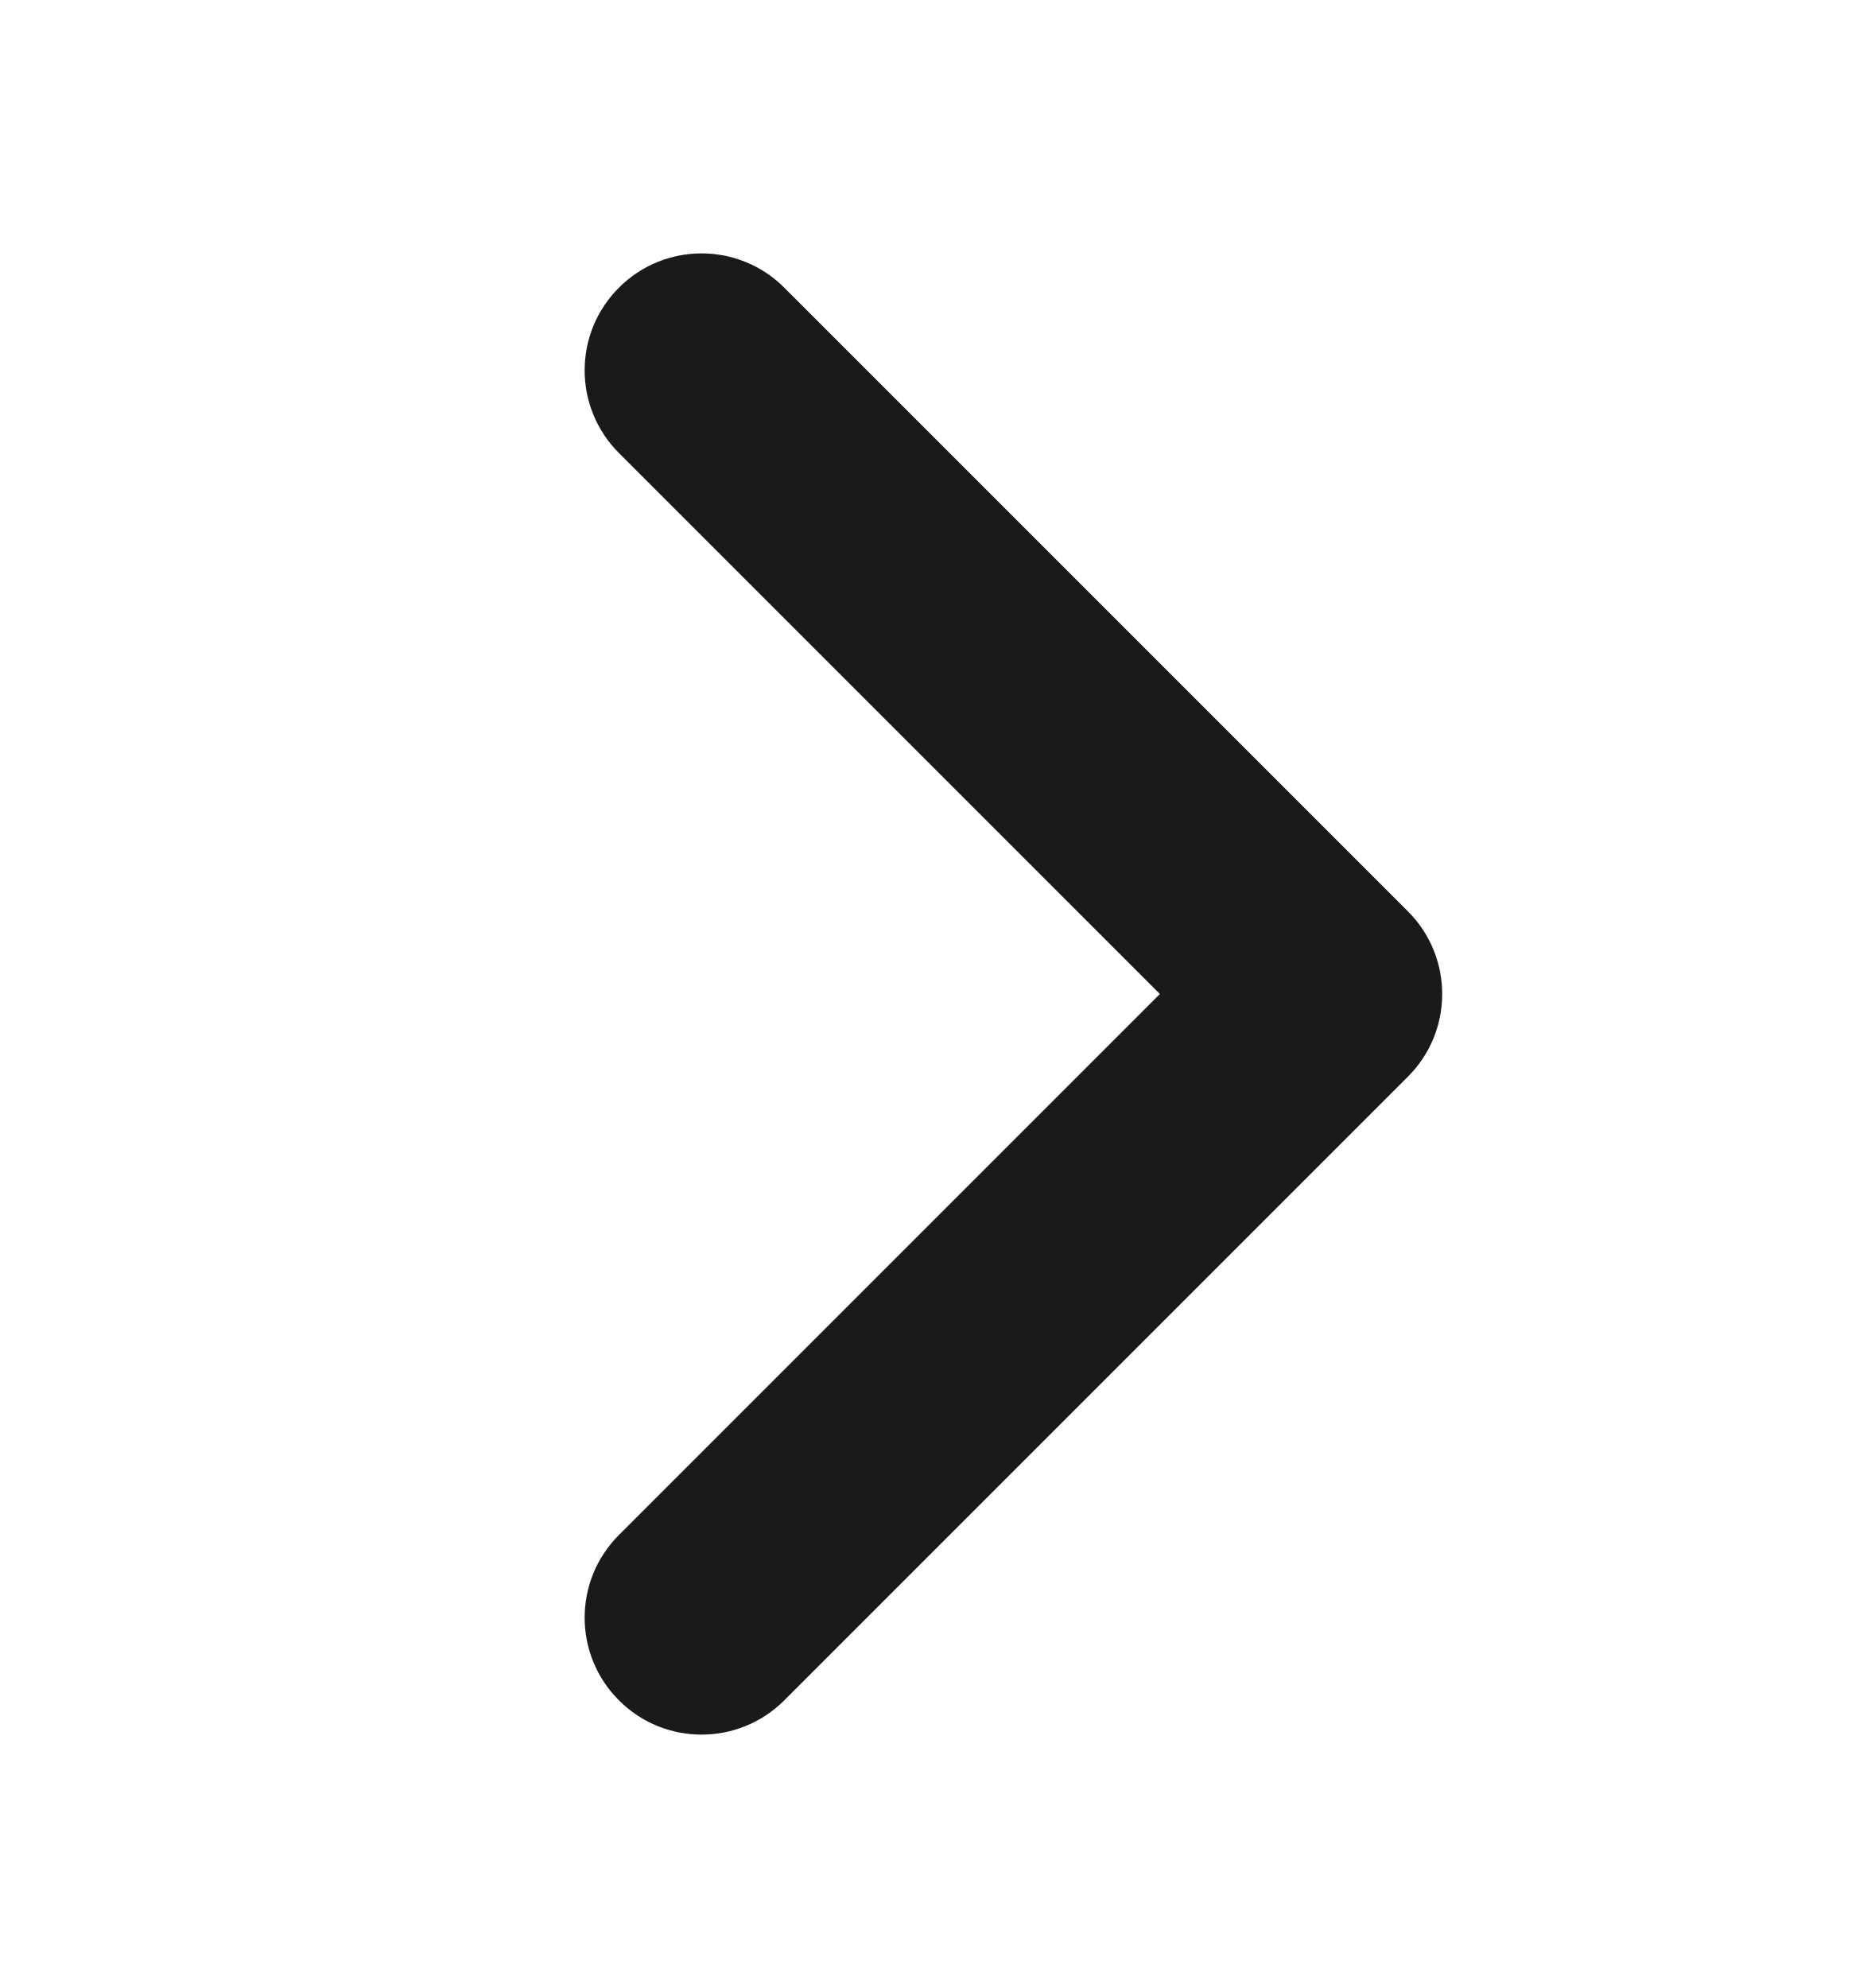
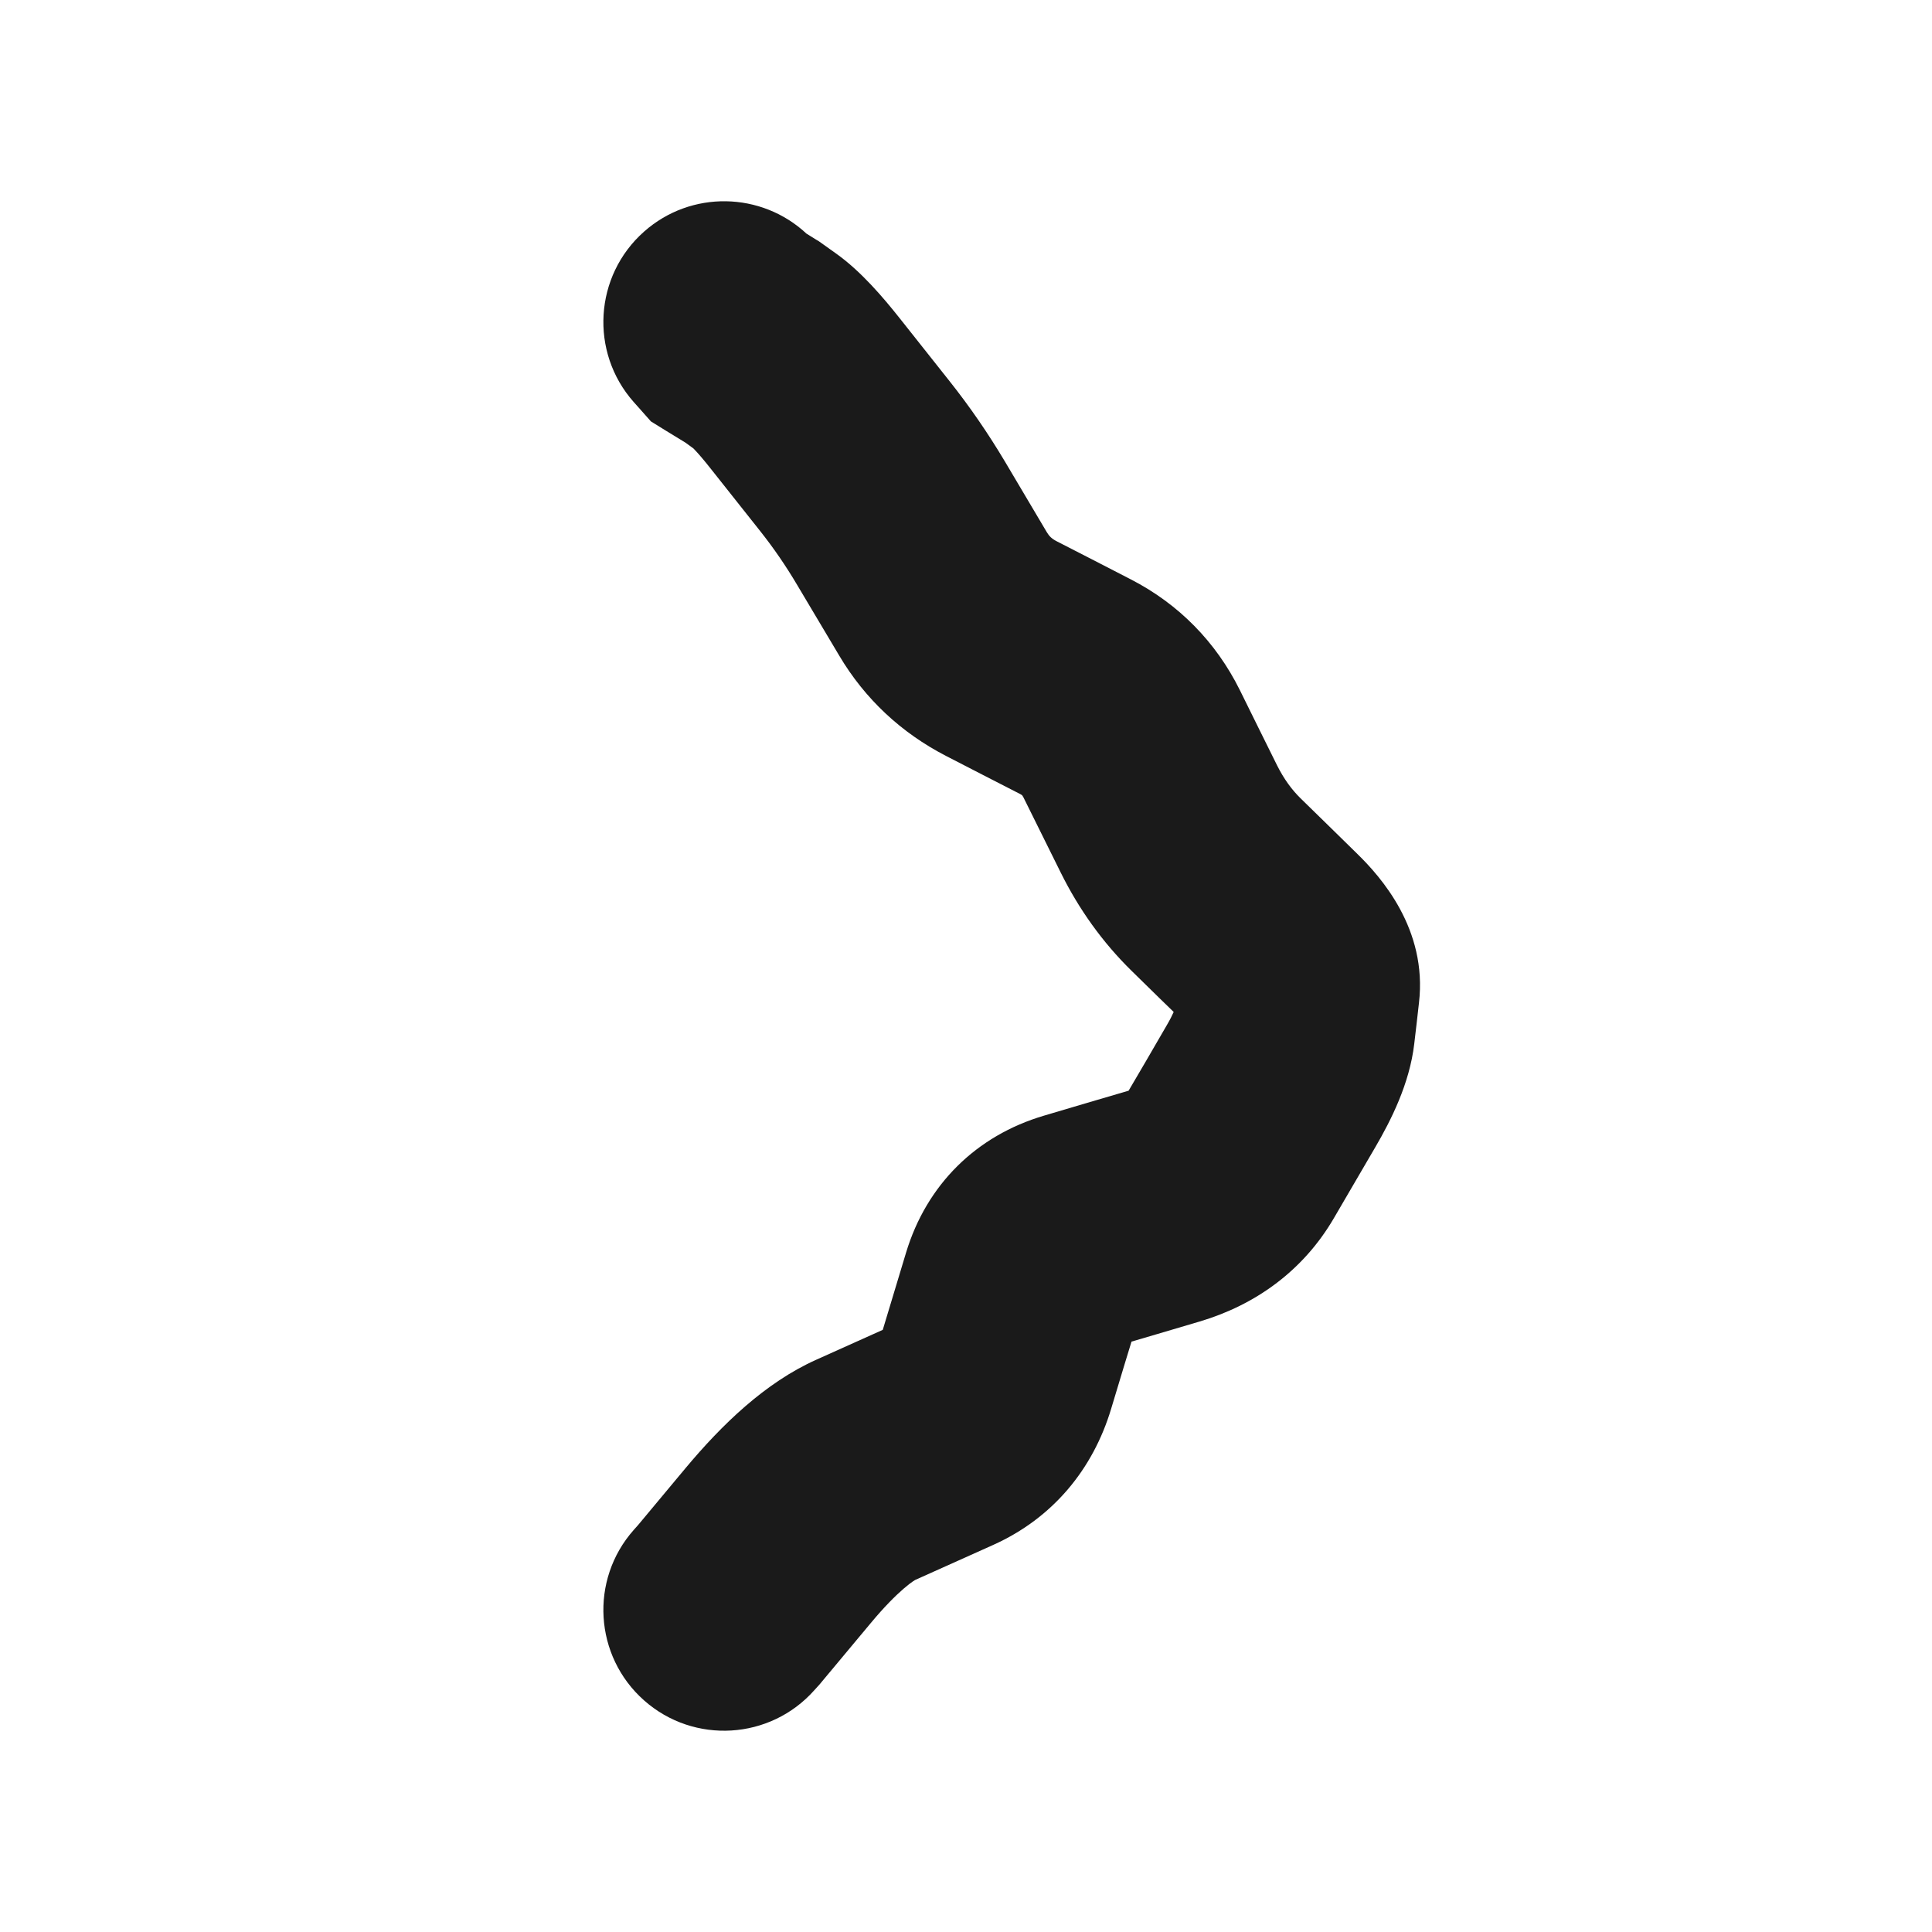
- <svg xmlns="http://www.w3.org/2000/svg" width="16" height="17" viewBox="0 0 16 17" fill="none">
-   <path fill-rule="evenodd" clip-rule="evenodd" d="M5.293 2.46C4.902 2.85 4.902 3.483 5.293 3.874L9.919 8.5L5.293 13.126C4.902 13.517 4.902 14.15 5.293 14.54C5.683 14.931 6.316 14.931 6.707 14.54L12.04 9.207C12.431 8.817 12.431 8.184 12.04 7.793L6.707 2.46C6.316 2.069 5.683 2.069 5.293 2.46Z" fill="#1A1A1A" />
+ <svg xmlns="http://www.w3.org/2000/svg" width="24" height="24" viewBox="0 0 24 24" fill="none">
+   <g transform="translate(17.64 2.5) scale(-1 1)">
+     <path d="M7.622 0.402C8.181 -0.119 9.055 -0.14 9.639 0.377C10.259 0.926 10.317 1.874 9.768 2.494L9.701 2.569L9.554 2.735L9.365 2.852L9.126 2.998L9.027 3.07C9.021 3.076 9.014 3.083 9.005 3.093C8.962 3.138 8.898 3.212 8.812 3.321L8.193 4.102C8.029 4.309 7.877 4.53 7.737 4.767L7.215 5.644C6.895 6.184 6.443 6.604 5.889 6.89L5.427 7.128L4.965 7.365C4.954 7.371 4.948 7.375 4.945 7.377C4.944 7.378 4.944 7.379 4.944 7.379L4.942 7.38C4.941 7.38 4.941 7.381 4.94 7.383C4.938 7.386 4.933 7.393 4.927 7.404L4.695 7.872L4.463 8.34C4.238 8.794 3.945 9.205 3.583 9.56L3.23 9.906L3.06 10.071C3.078 10.11 3.104 10.165 3.146 10.236L3.403 10.679L3.62 11.049L4.131 11.199L4.671 11.359C5.514 11.608 6.13 12.217 6.385 13.062L6.674 14.02L7.017 14.174L7.5 14.391C8.134 14.675 8.673 15.198 9.125 15.739L9.712 16.443L9.768 16.506C10.317 17.126 10.259 18.074 9.639 18.623C9.019 19.172 8.071 19.114 7.522 18.494L7.455 18.42L7.441 18.403L7.427 18.386L6.822 17.661C6.658 17.464 6.522 17.328 6.417 17.237C6.31 17.144 6.261 17.122 6.272 17.127L5.305 16.693C4.56 16.359 4.063 15.75 3.838 15.004L3.676 14.467L3.584 14.166L3.281 14.077L2.74 13.917C2.054 13.714 1.456 13.293 1.071 12.634L0.555 11.75C0.361 11.418 0.13 10.962 0.072 10.469L0.042 10.213L0.013 9.957C-0.094 9.041 0.49 8.39 0.777 8.109L1.13 7.763L1.484 7.417C1.593 7.31 1.691 7.177 1.776 7.007L2.008 6.539L2.239 6.071C2.536 5.474 2.997 5.004 3.591 4.698L4.053 4.46L4.515 4.223C4.577 4.191 4.607 4.159 4.635 4.113L5.156 3.234C5.364 2.885 5.592 2.553 5.841 2.239L6.46 1.458C6.669 1.194 6.944 0.871 7.249 0.653L7.465 0.499L7.508 0.473L7.622 0.402Z" fill="#1A1A1A" />
+   </g>
</svg>
